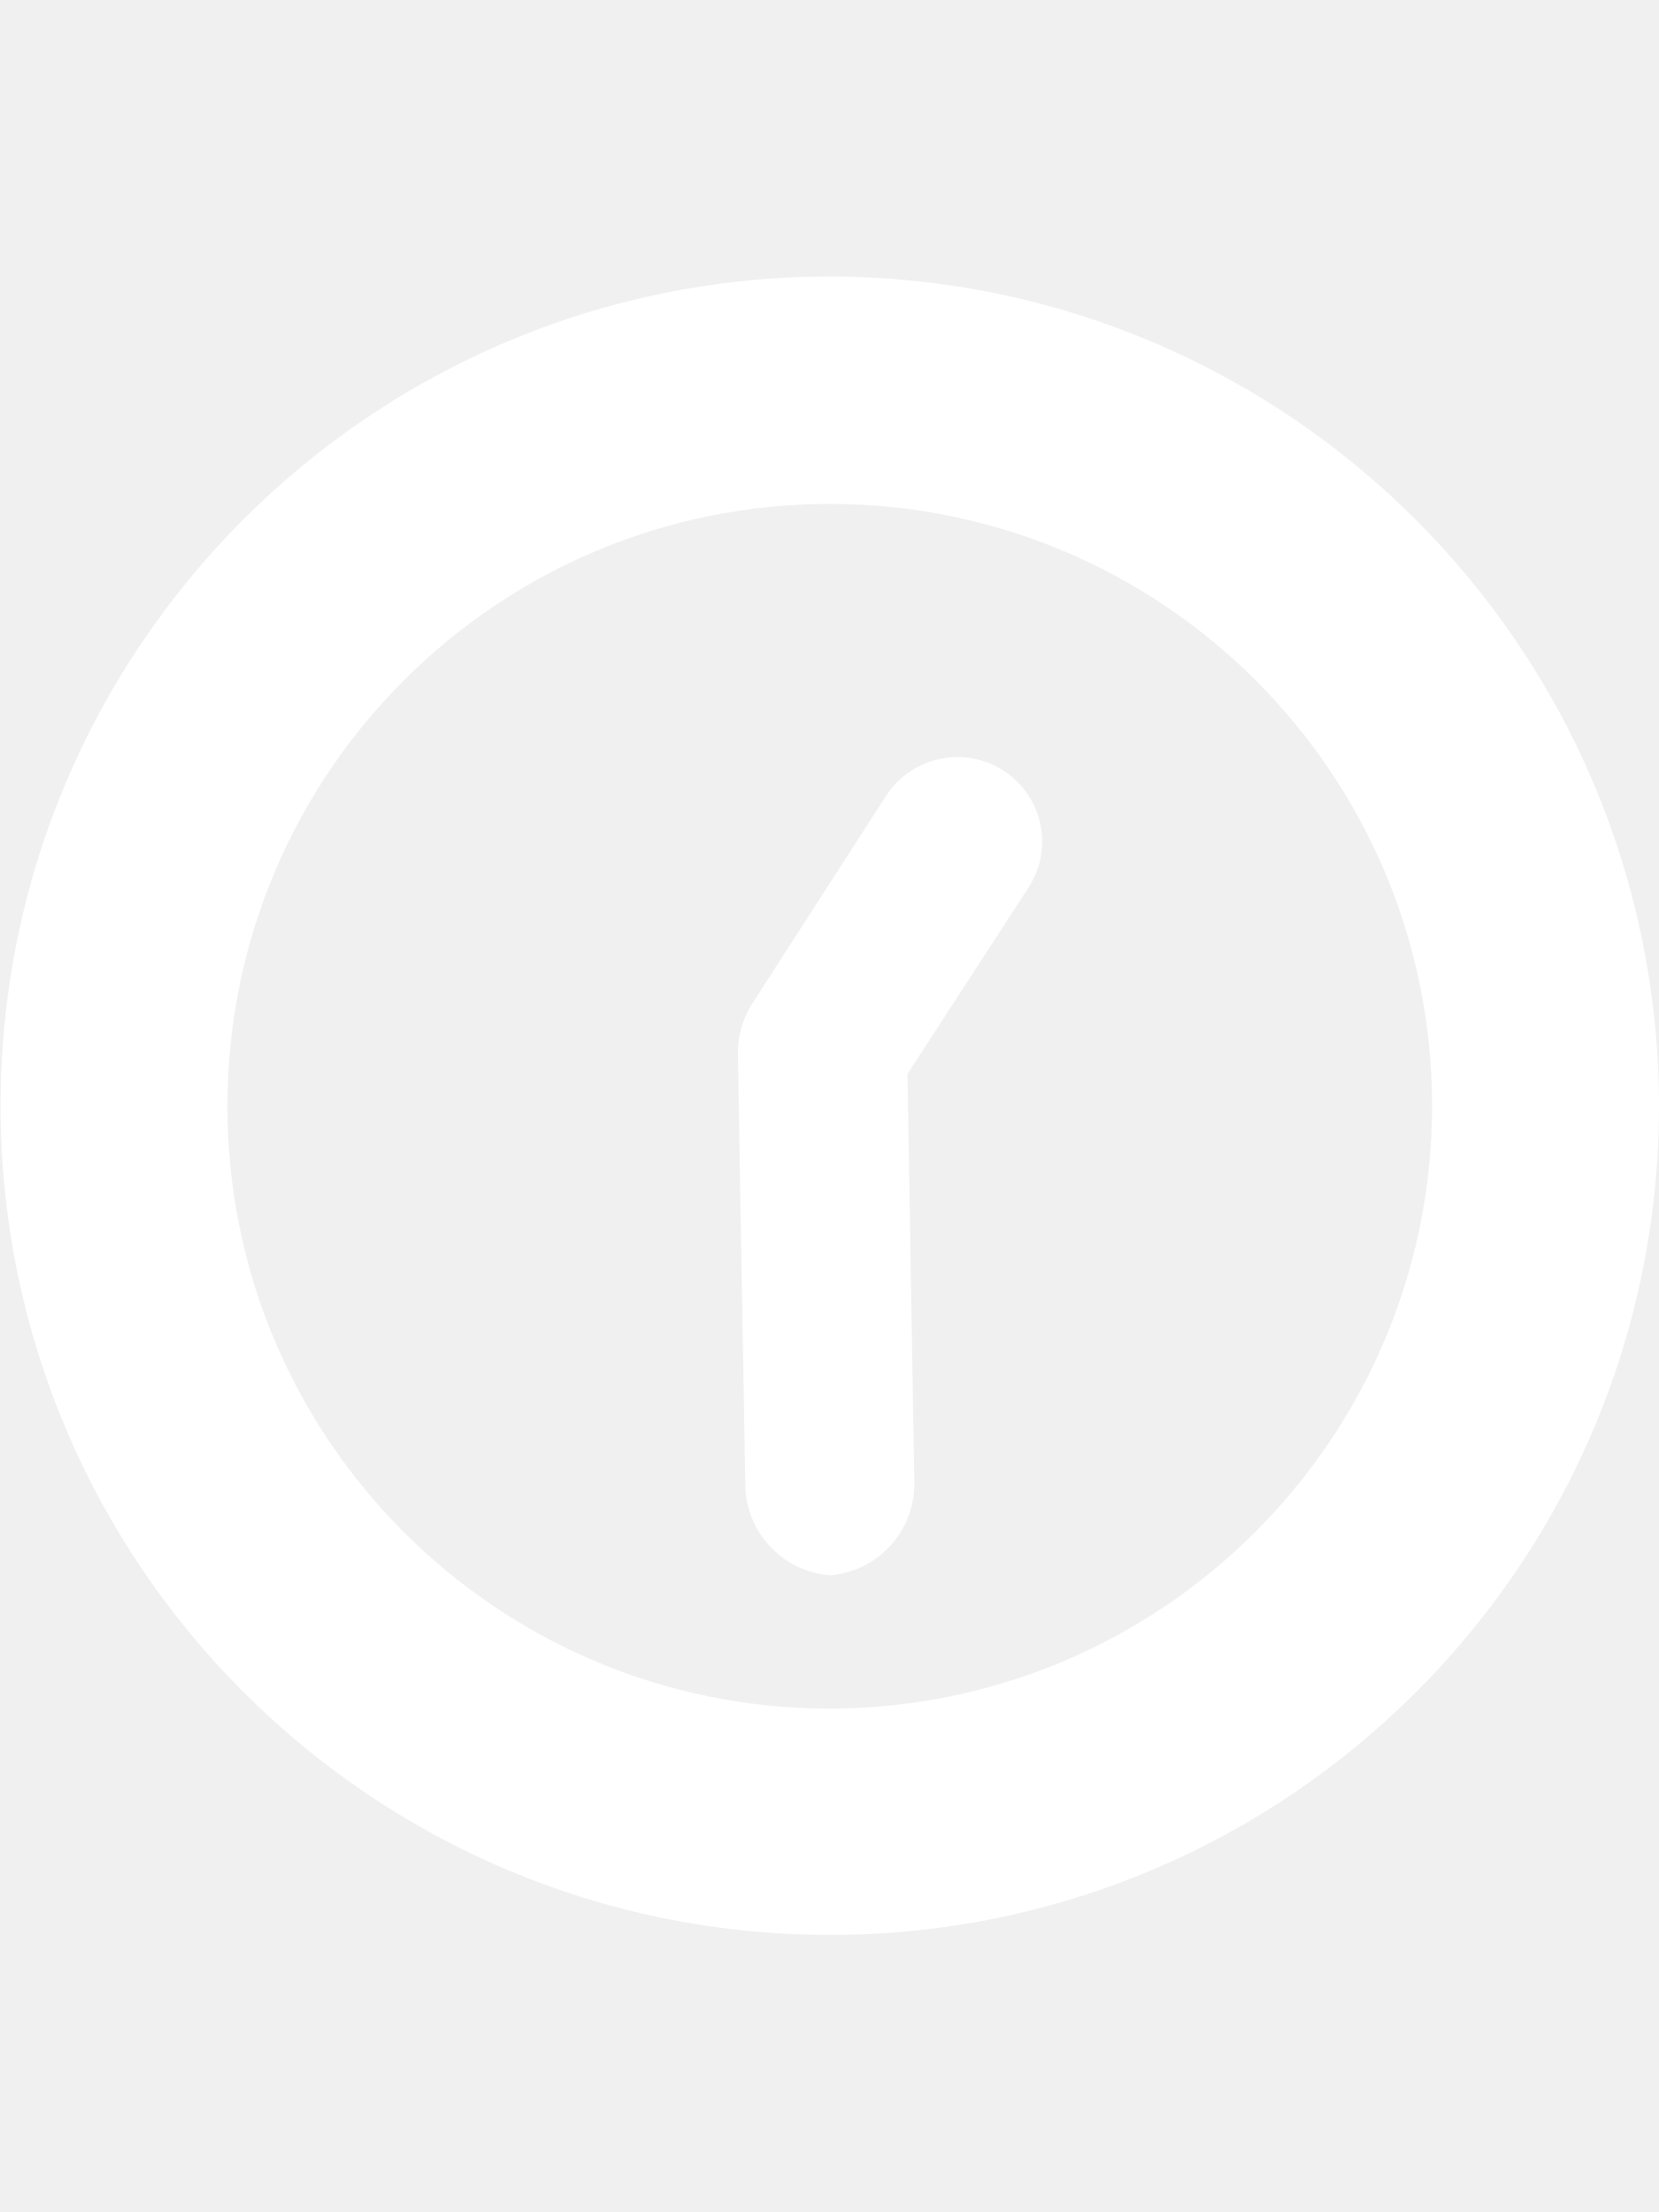
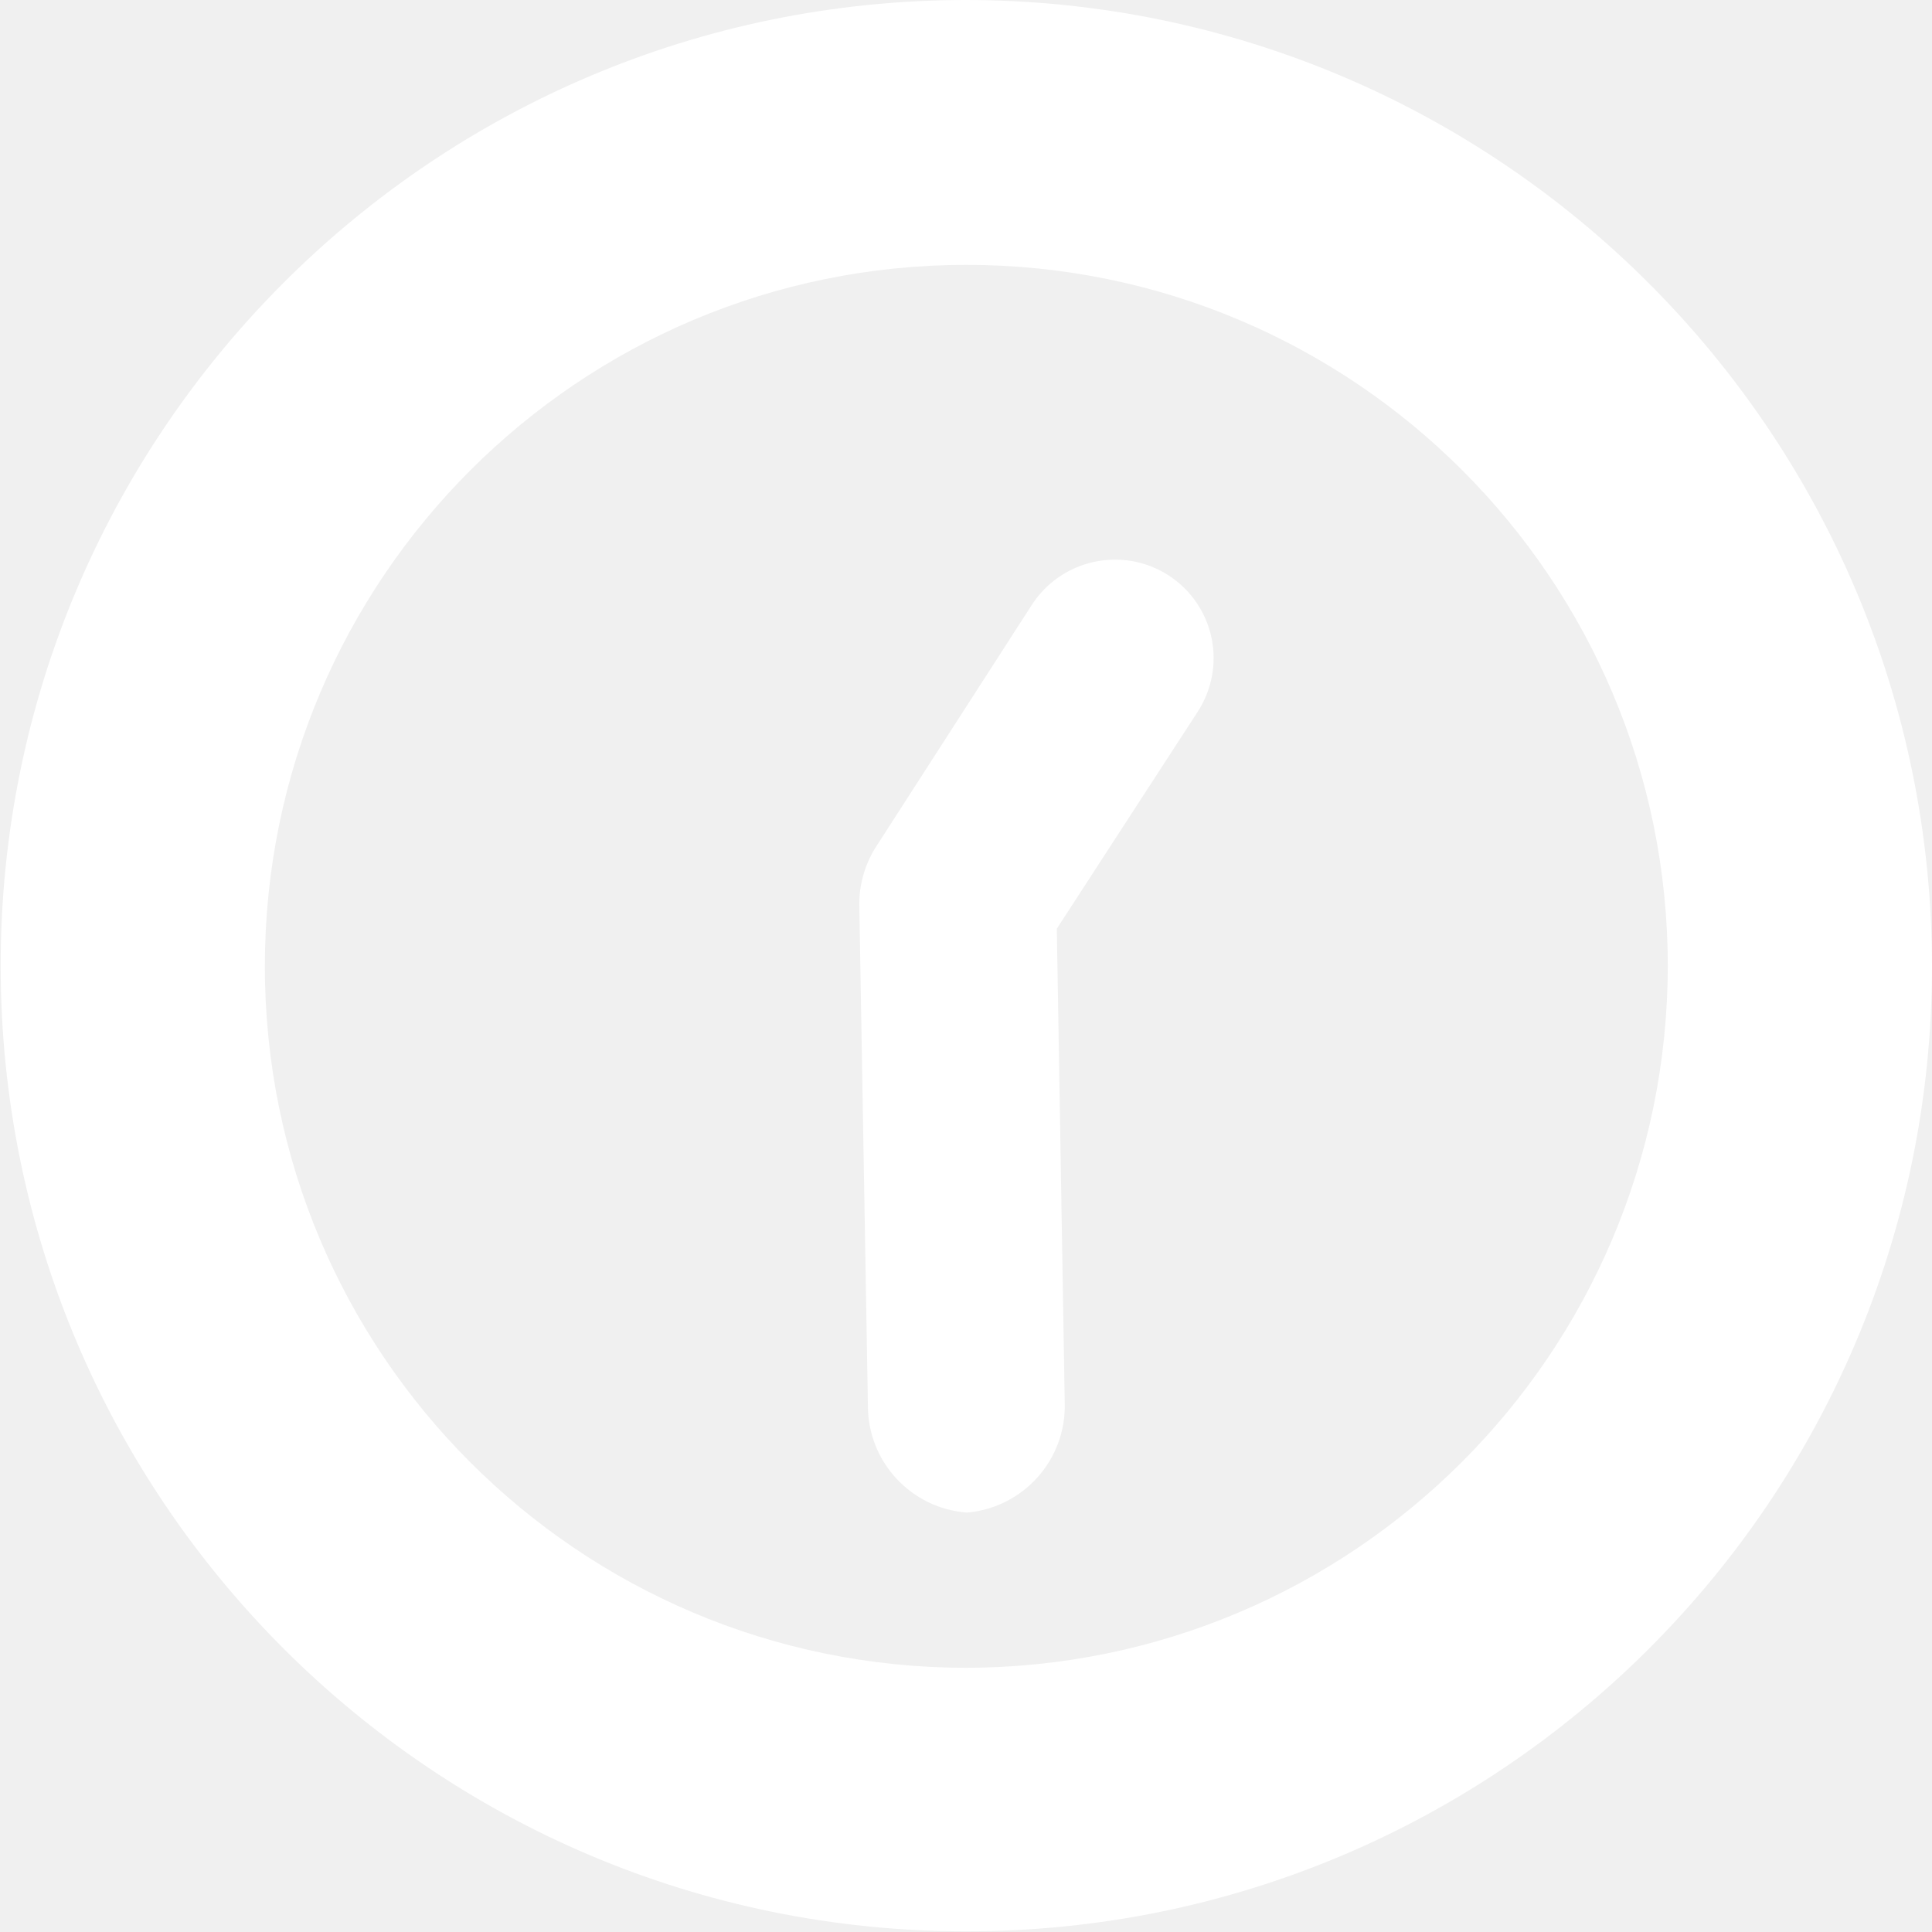
- <svg xmlns="http://www.w3.org/2000/svg" version="1.1" id="Layer_1" x="0px" y="0px" width="2592px" height="3456px" viewBox="0 0 2592 3456" enable-background="new 0 0 2592 3456" xml:space="preserve">
-   <g id="Layer_2">
-     <g id="Calque_1">
-       <path fill="#FFFFFF" d="M1295.557,432C580.041,432.49,0.397,1012.927,0.887,1728.443s580.927,1295.16,1296.443,1294.67    c714.824-0.489,1294.181-579.846,1294.67-1294.67C2591.511,1012.64,2011.36,432.489,1295.557,432z M1295.557,2669.539    c-519.752-0.49-940.698-422.229-940.209-941.981c0.489-519.752,422.229-940.698,941.981-940.209    c519.406,0.489,940.209,421.688,940.209,941.095C2236.562,2248.137,1815.251,2669.051,1295.557,2669.539z" />
-       <path fill="#FFFFFF" d="M1567.606,1203.84c-61.685-39.533-143.728-21.697-183.434,39.877l-210.018,326.105    c-14.458,23.4-21.844,50.481-21.268,77.982l11.52,670.818c0.257,74.97,58.159,137.118,132.923,142.671l0,0    c75.785-6.543,133.311-71.065,131.151-147.102l-10.634-636.259l188.751-290.658c39.979-60.986,22.95-142.834-38.036-182.813    C1568.244,1204.252,1567.926,1204.045,1567.606,1203.84z" />
+ <svg xmlns="http://www.w3.org/2000/svg" viewBox="0 0 29.25 29.25">
+   <defs>
+     <style>.cls-1{fill:#fff;}</style>
+   </defs>
+   <g id="Layer_2" data-name="Layer 2">
+     <g id="Calque_1" data-name="Calque 1">
+       <path class="cls-1" d="M14.62,0A14.62,14.62,0,1,0,29.25,14.63,14.64,14.64,0,0,0,14.62,0Zm0,25.25A10.62,10.62,0,1,1,25.25,14.63,10.64,10.64,0,0,1,14.62,25.25Z" />
+       <path class="cls-1" d="M17.69,8.71a1.5,1.5,0,0,0-2.07.45l-2.37,3.68a1.61,1.61,0,0,0-.24.88l.13,7.57a1.62,1.62,0,0,0,1.5,1.61h0a1.62,1.62,0,0,0,1.48-1.66L16,14.06l2.13-3.28A1.49,1.49,0,0,0,17.69,8.71Z" />
    </g>
  </g>
</svg>
